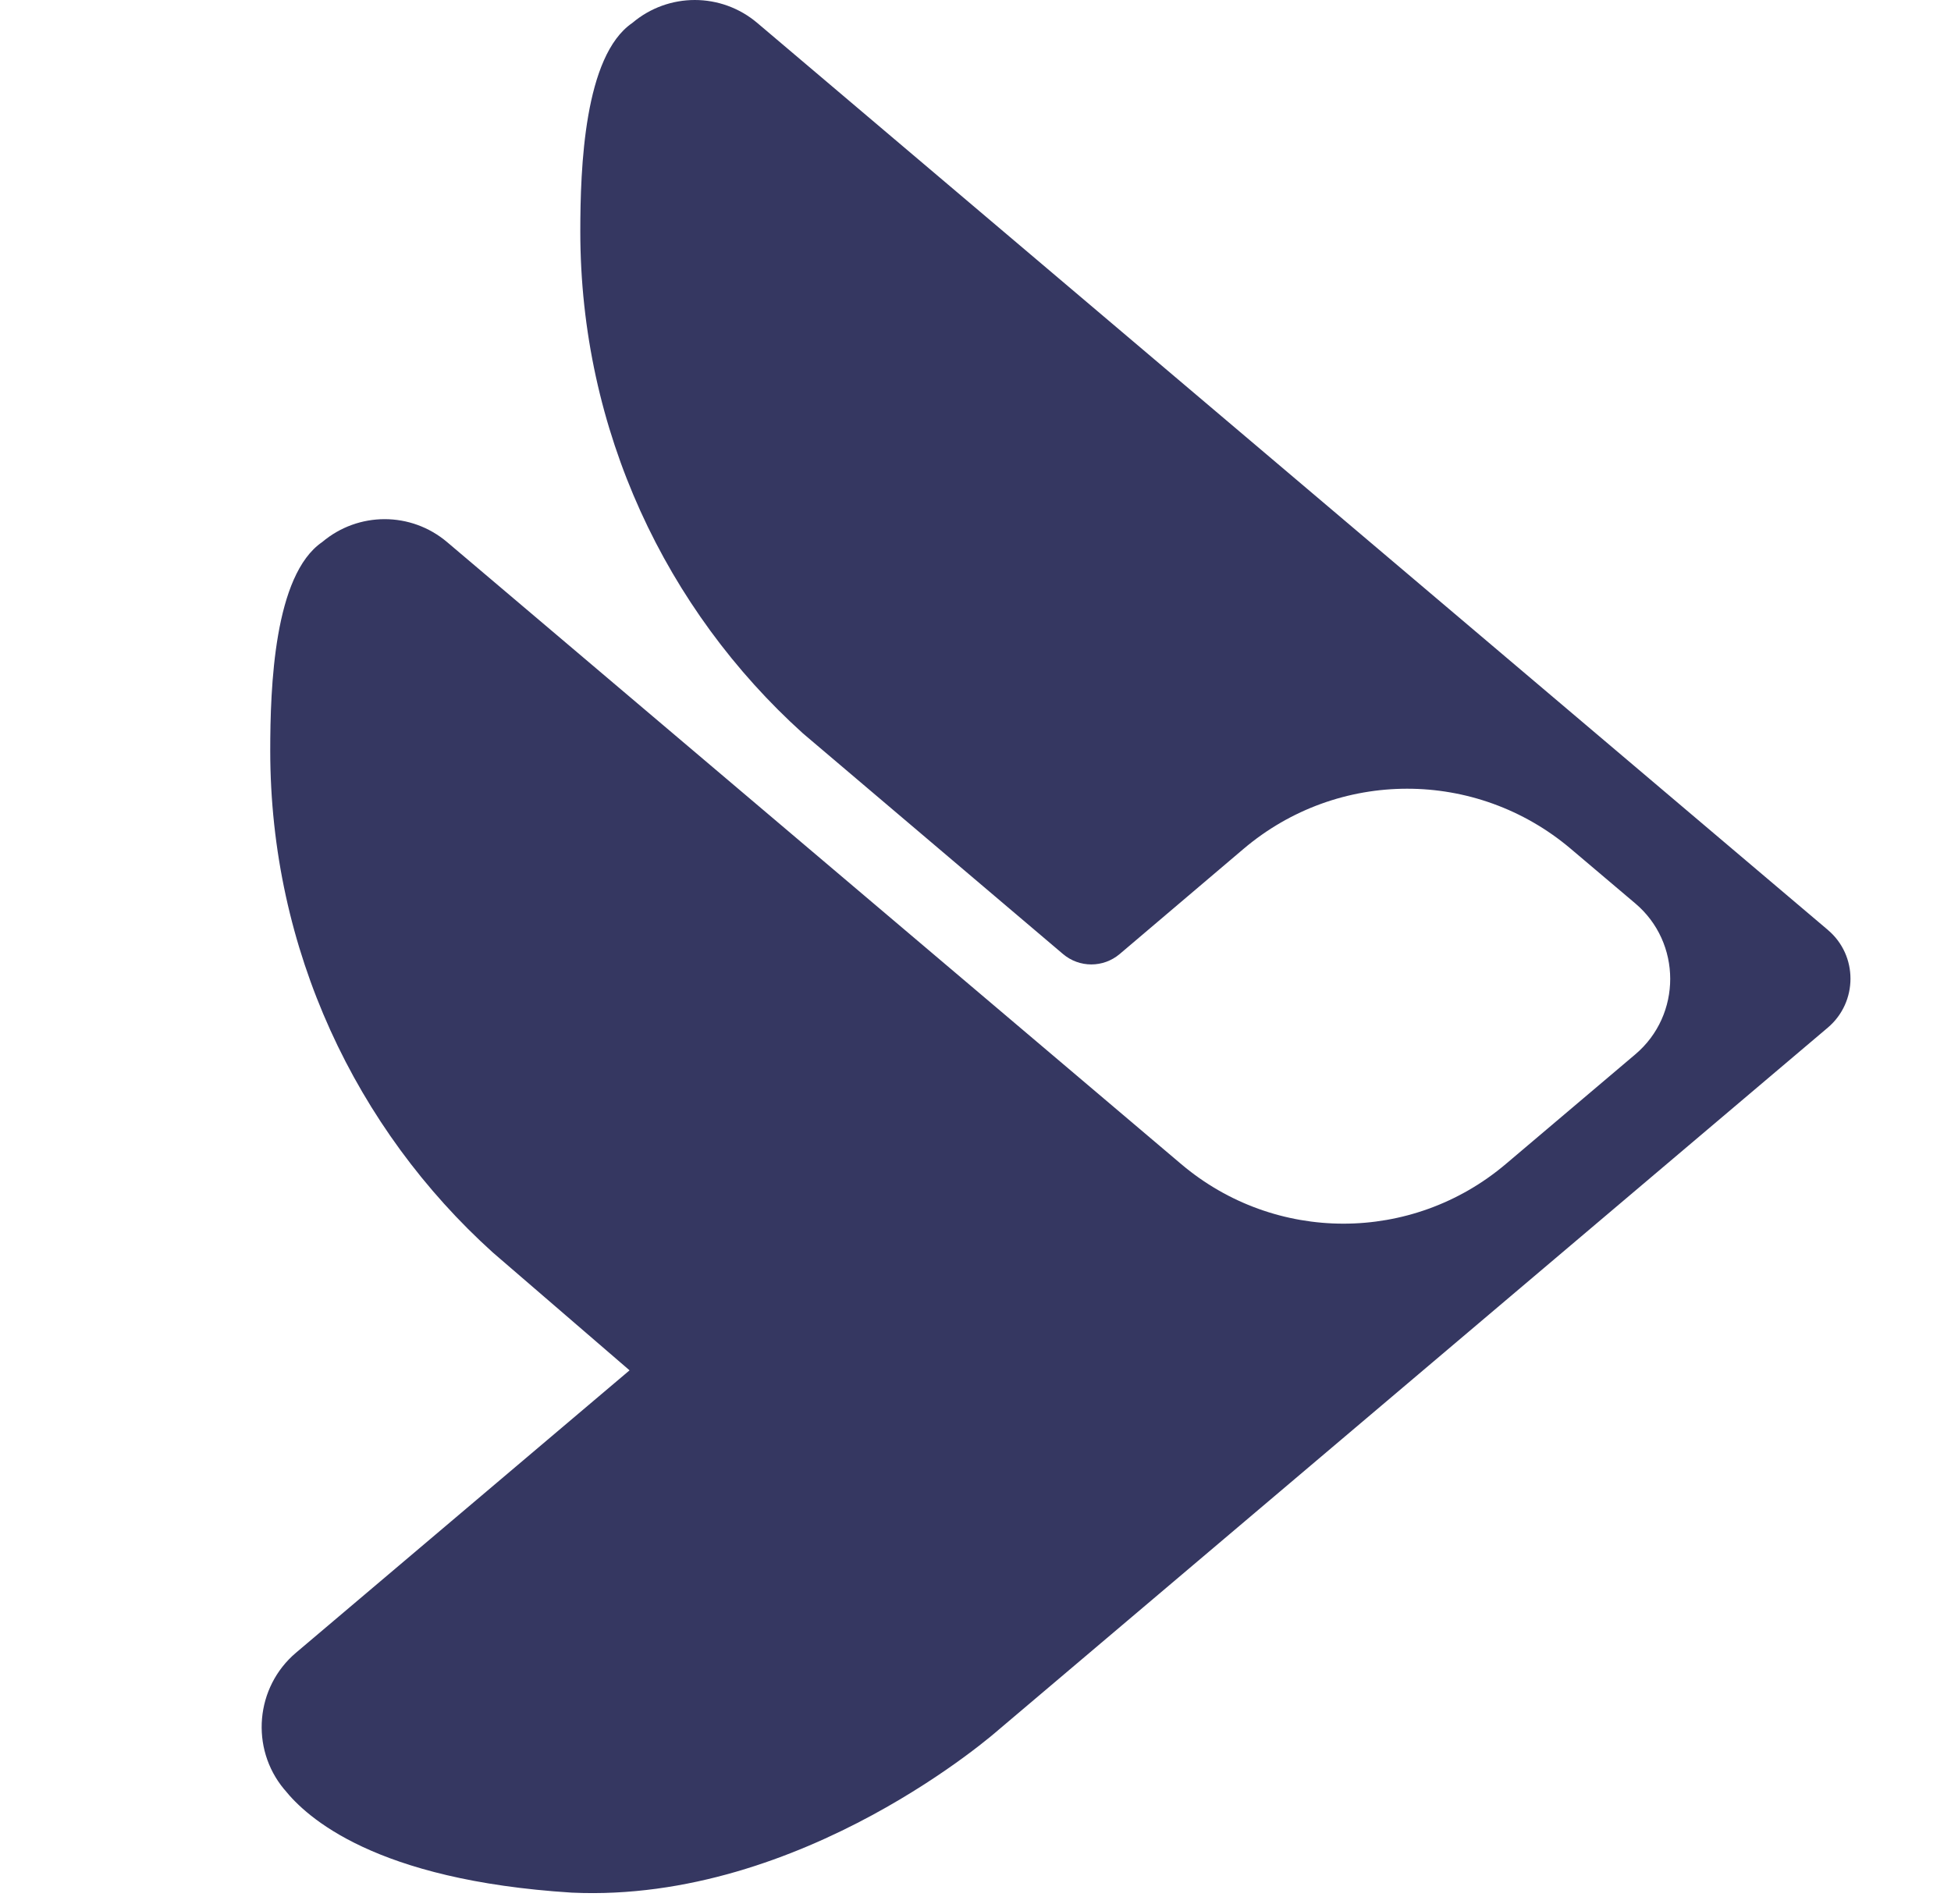
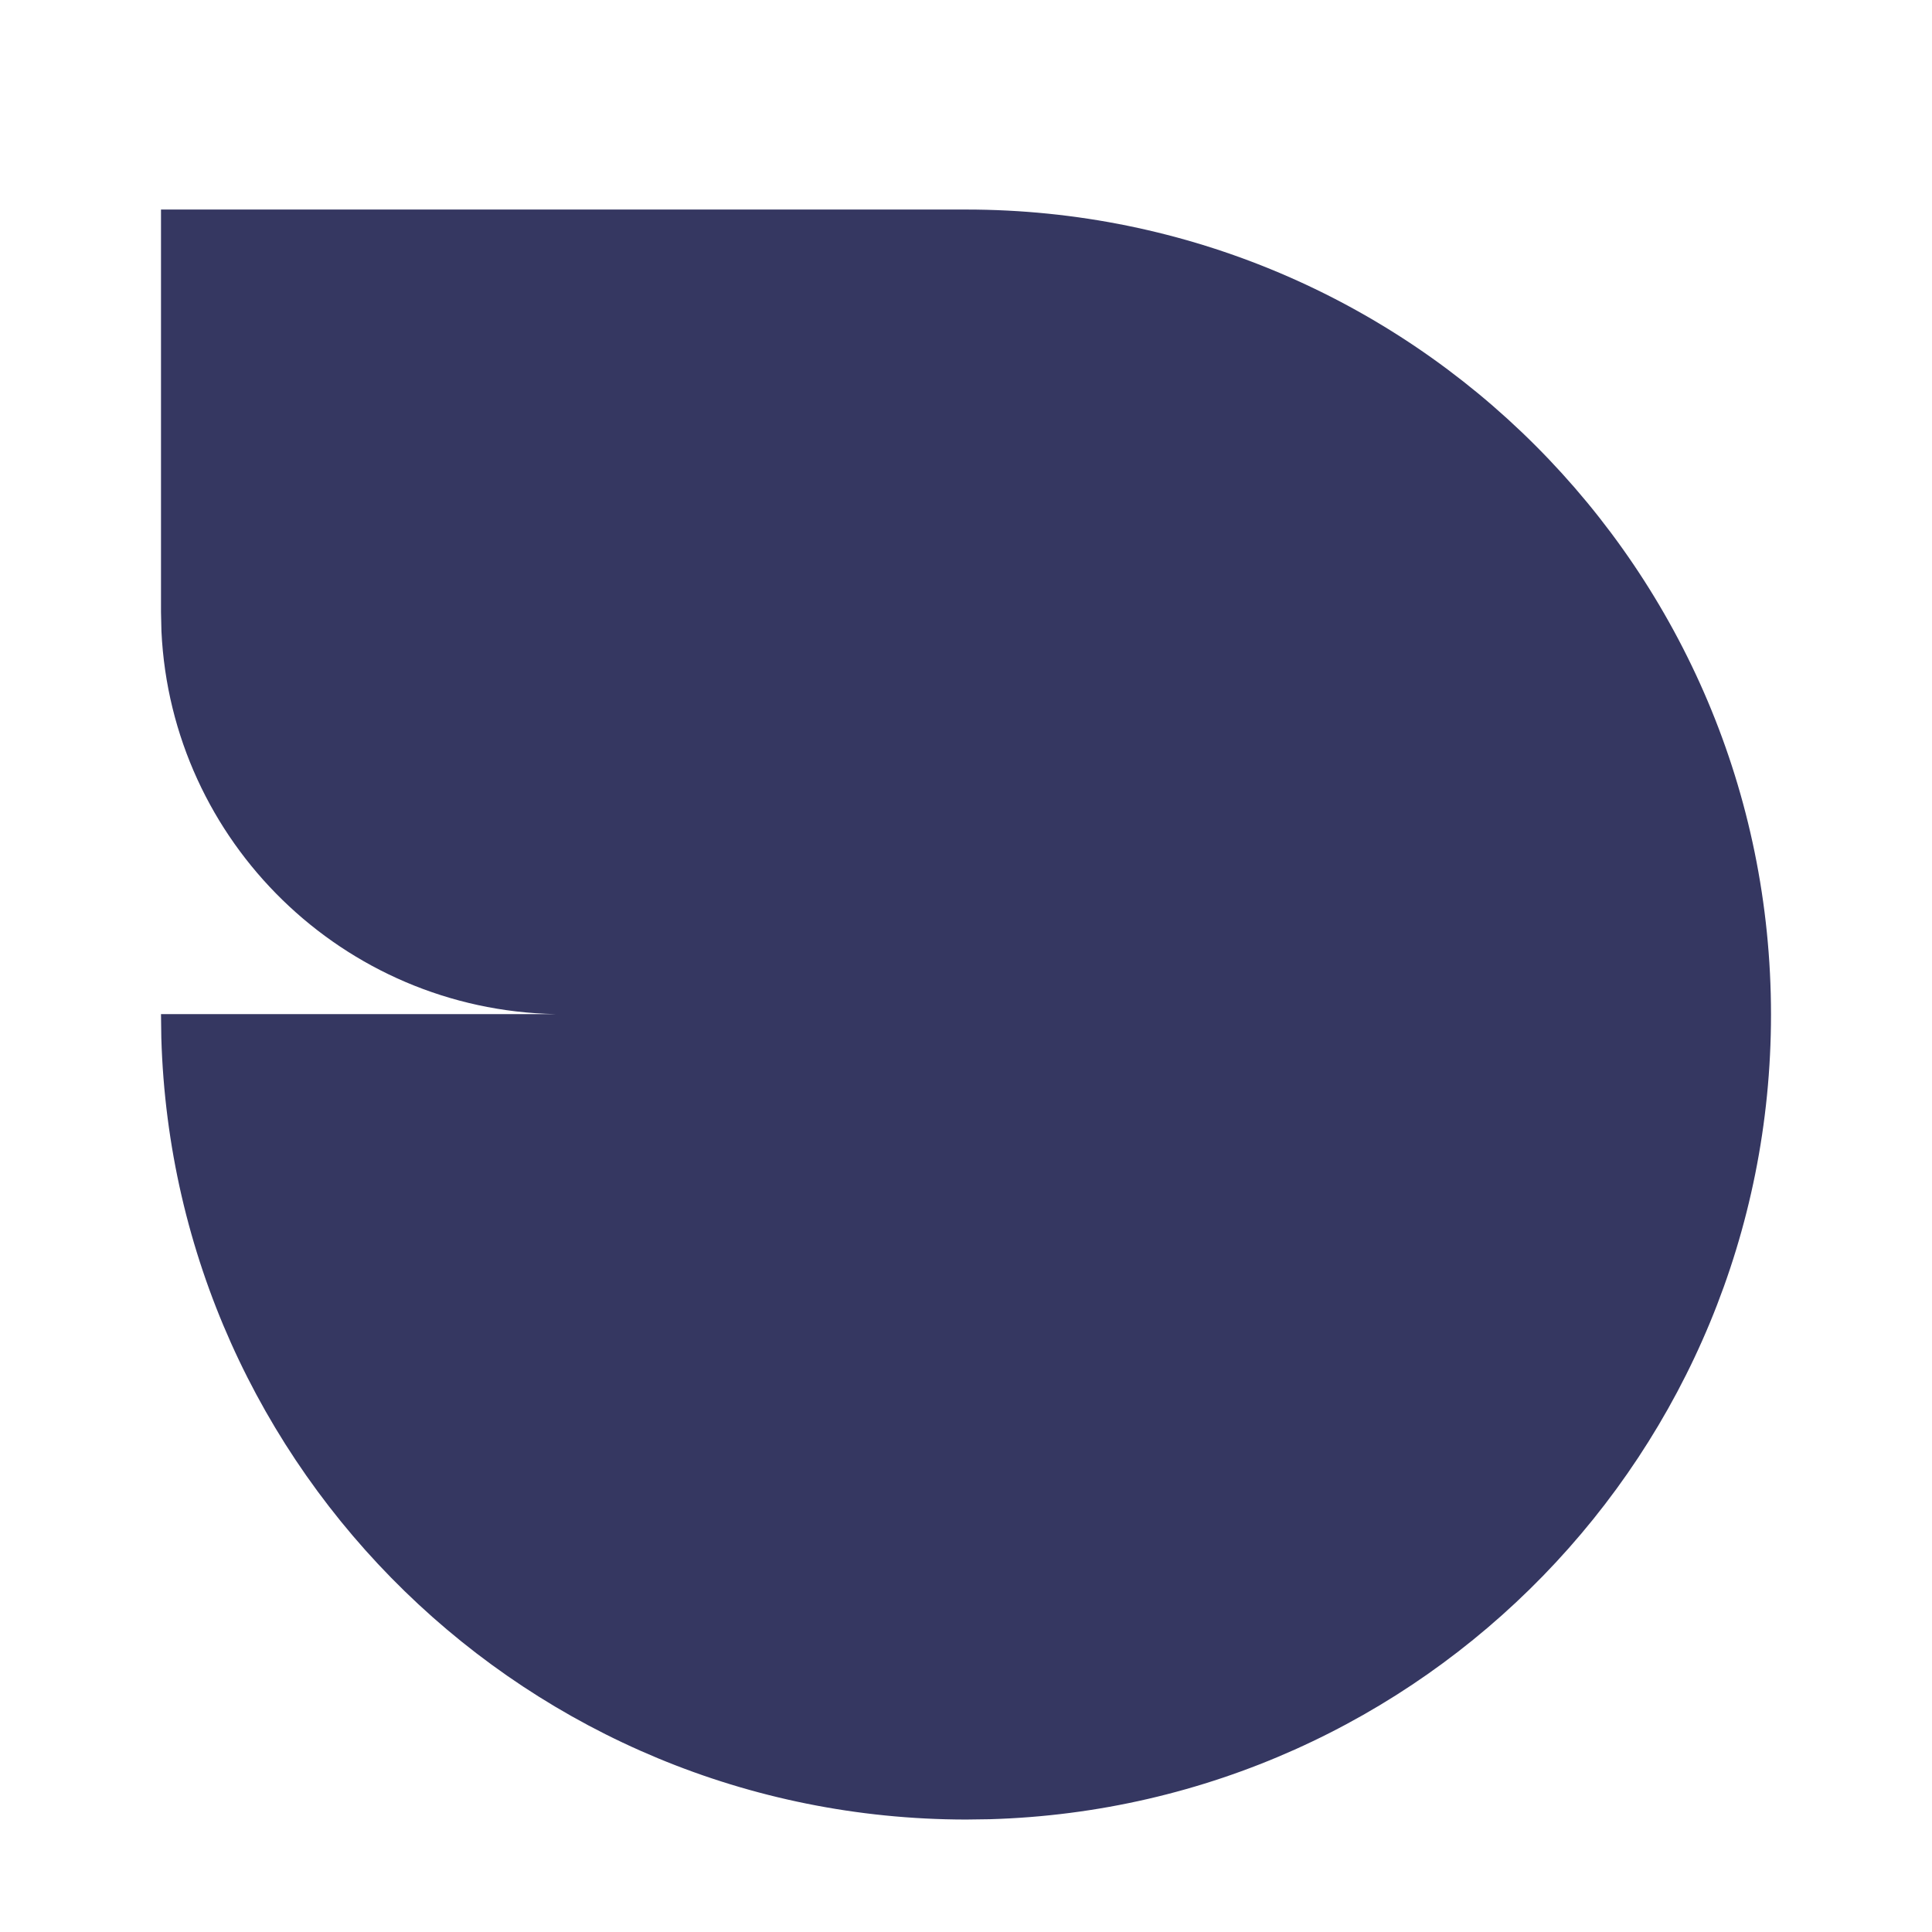
- <svg xmlns="http://www.w3.org/2000/svg" width="41" height="40" viewBox="0 0 41 40">
-   <path fill="#353761" d="M38.416 19.547L15.915.483c-.76-.644-1.868-.644-2.628 0-1.01.69-1.092 3.044-1.092 4.382 0 4.192 1.807 7.956 4.677 10.547l5.466 4.638c.345.293.848.292 1.193 0l2.598-2.206c1.987-1.688 4.888-1.69 6.878-.007l1.356 1.148c.98.826.982 2.345.004 3.173l-2.724 2.307c-1.973 1.67-4.849 1.67-6.821 0L9.398 11.395c-.76-.645-1.867-.645-2.628-.002-1.01.692-1.091 3.045-1.091 4.383 0 4.192 1.807 7.956 4.677 10.547L13.23 28.8l-7.01 5.935c-.853.723-.966 2.006-.25 2.868l.014.015c.457.571 1.89 1.898 6.03 2.159 4.869.226 8.972-3.423 8.972-3.423l17.427-14.758c.631-.537.634-1.513.002-2.049" />
+ <svg xmlns="http://www.w3.org/2000/svg" width="48" height="48" viewBox="0 0 48 48">
+   <path fill="#353761" d="M24 5.206c11.046 0 20 8.955 20 20 0 10.849-8.637 19.68-19.41 19.992l-.59.008c-10.849-.01-19.68-8.648-19.992-19.42L4 25.195h9.796c-5.268-.106-9.538-4.28-9.785-9.511L4 15.206v-10h20z" />
</svg>
